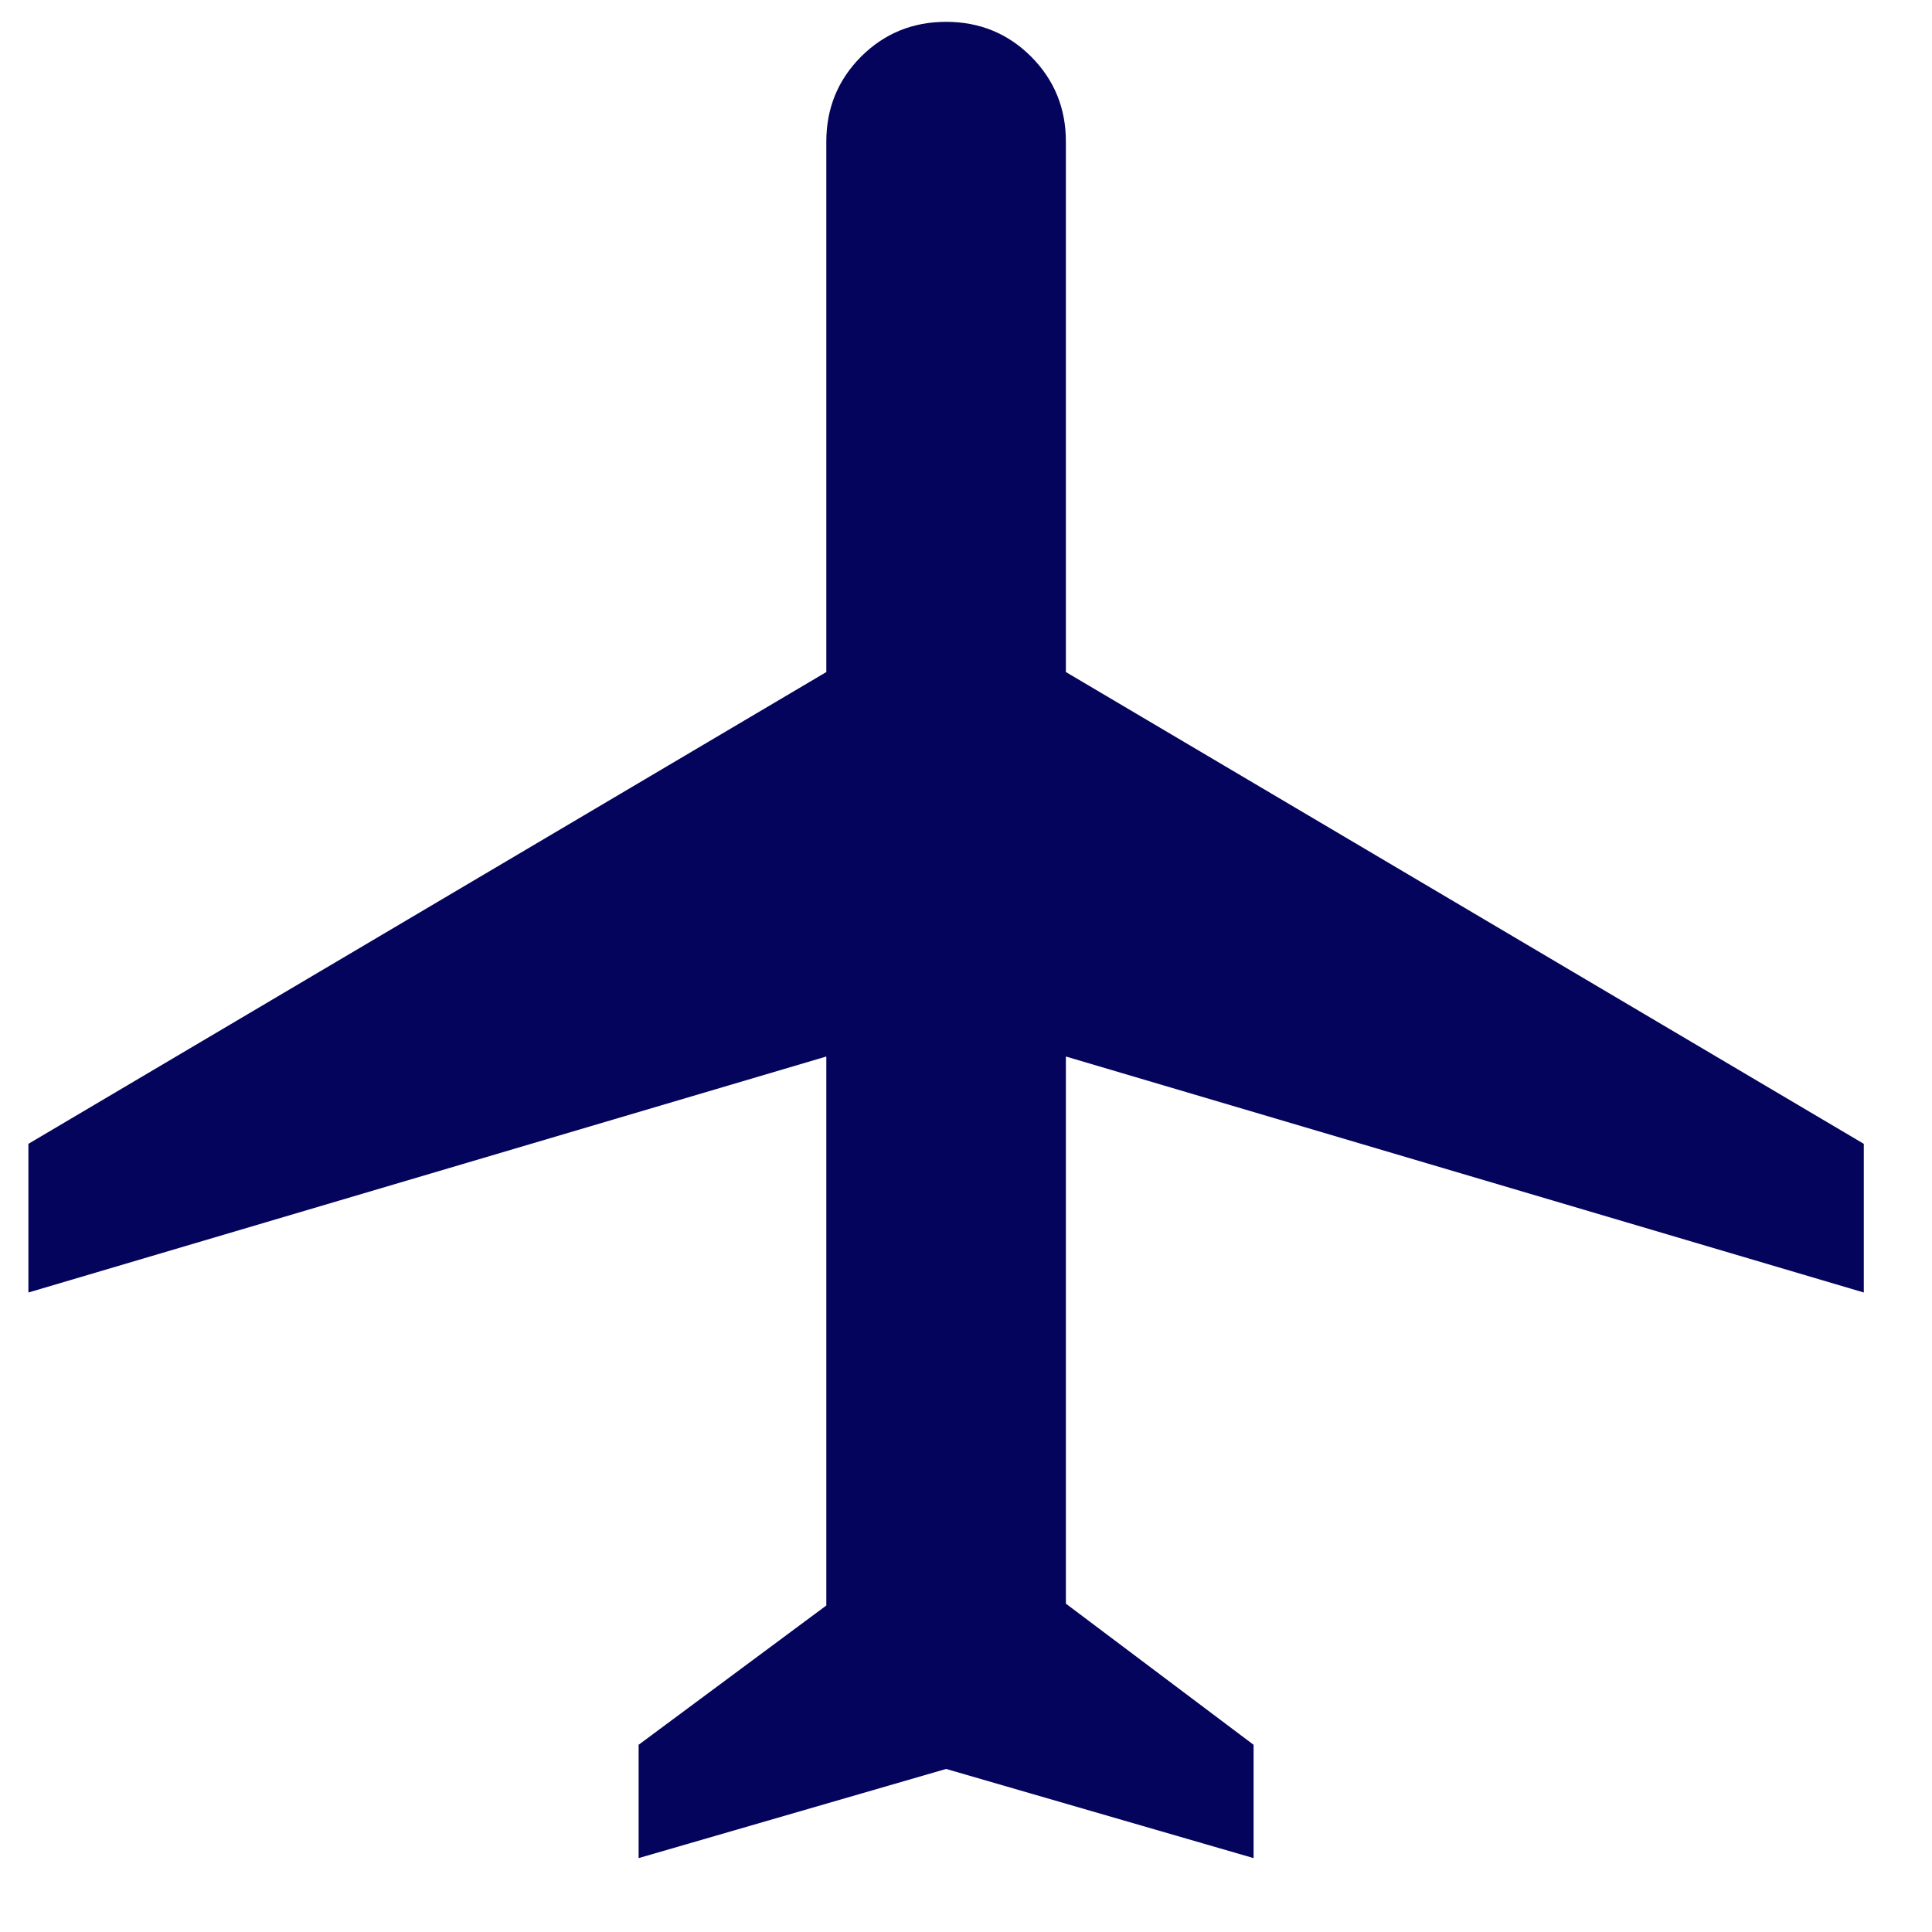
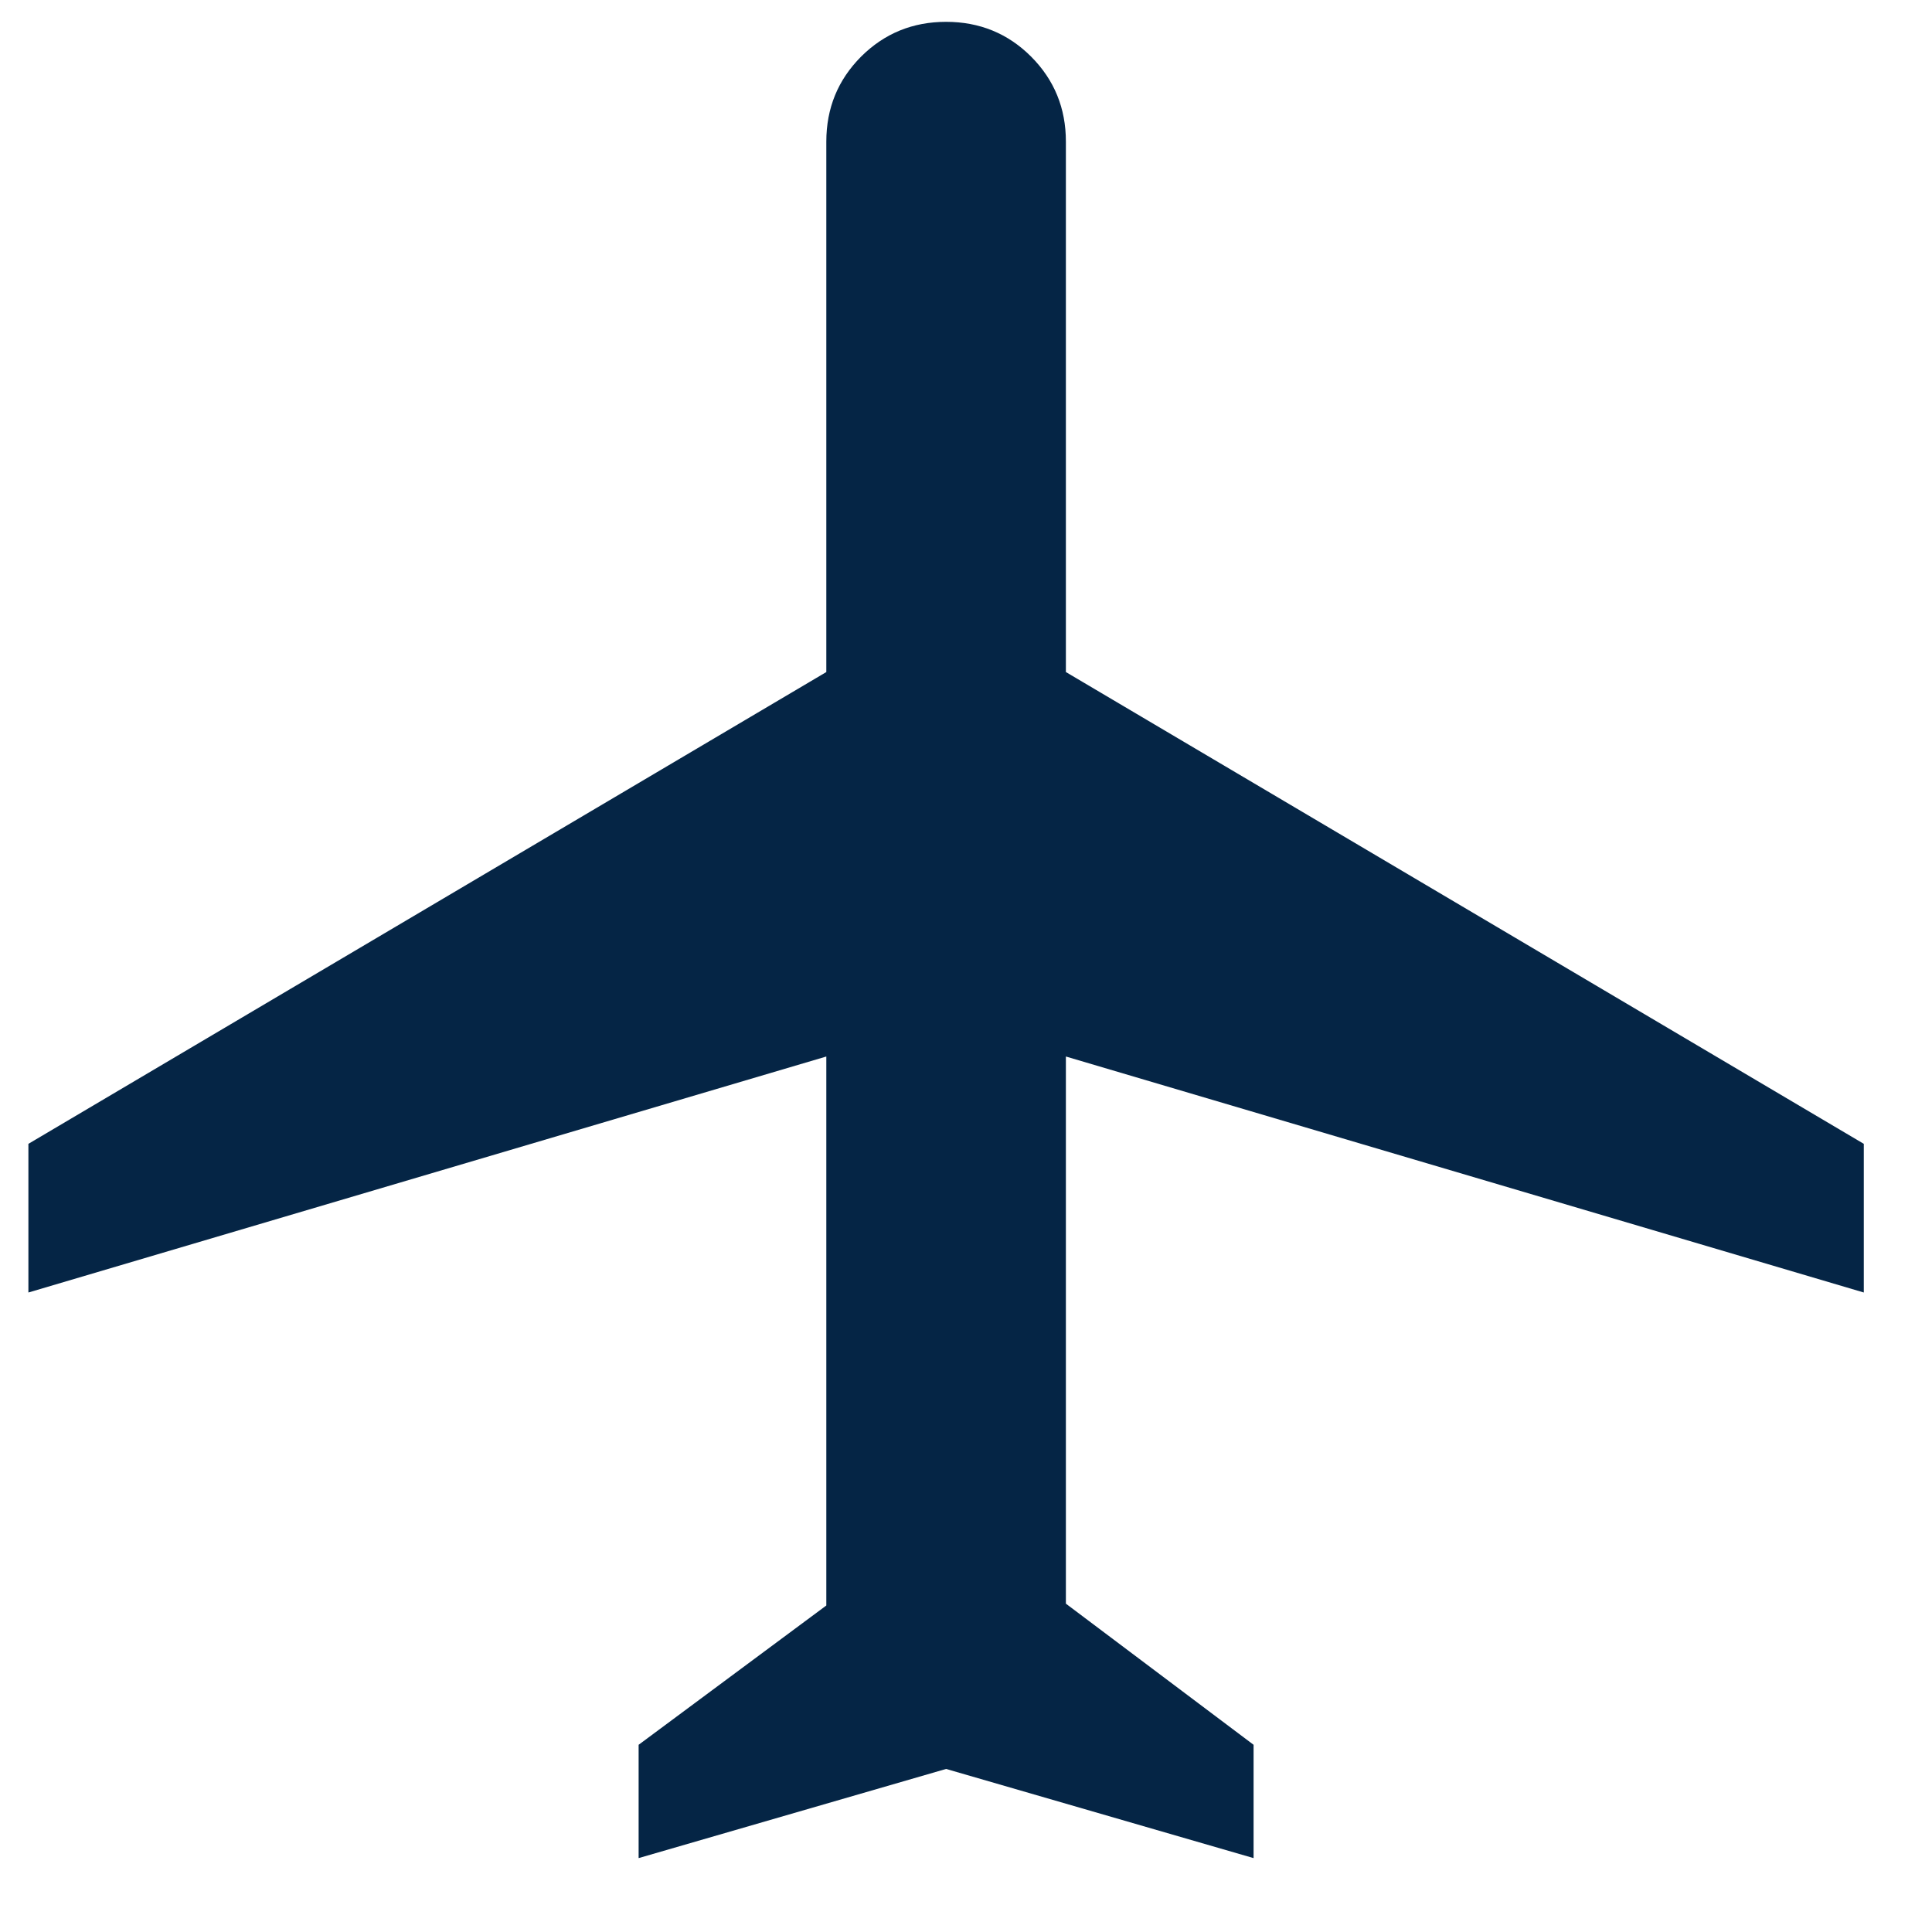
<svg xmlns="http://www.w3.org/2000/svg" width="20" height="20" viewBox="0 0 20 20" fill="none">
-   <path d="M6.611 19.235V18.062L8.554 16.62V10.937L0.294 13.38V11.841L8.554 6.957V1.466C8.554 1.12 8.674 0.827 8.914 0.586C9.155 0.346 9.448 0.226 9.794 0.226C10.14 0.226 10.434 0.346 10.674 0.586C10.914 0.827 11.034 1.12 11.034 1.466V6.957L19.294 11.841V13.38L11.034 10.937V16.601L12.977 18.062V19.235L9.794 18.312L6.611 19.235Z" fill="#04045c" />
+   <path d="M6.611 19.235V18.062L8.554 16.62V10.937L0.294 13.38V11.841L8.554 6.957V1.466C8.554 1.12 8.674 0.827 8.914 0.586C9.155 0.346 9.448 0.226 9.794 0.226C10.14 0.226 10.434 0.346 10.674 0.586C10.914 0.827 11.034 1.12 11.034 1.466V6.957L19.294 11.841V13.38L11.034 10.937V16.601L12.977 18.062V19.235L9.794 18.312L6.611 19.235Z" fill="#052545" />
</svg>
